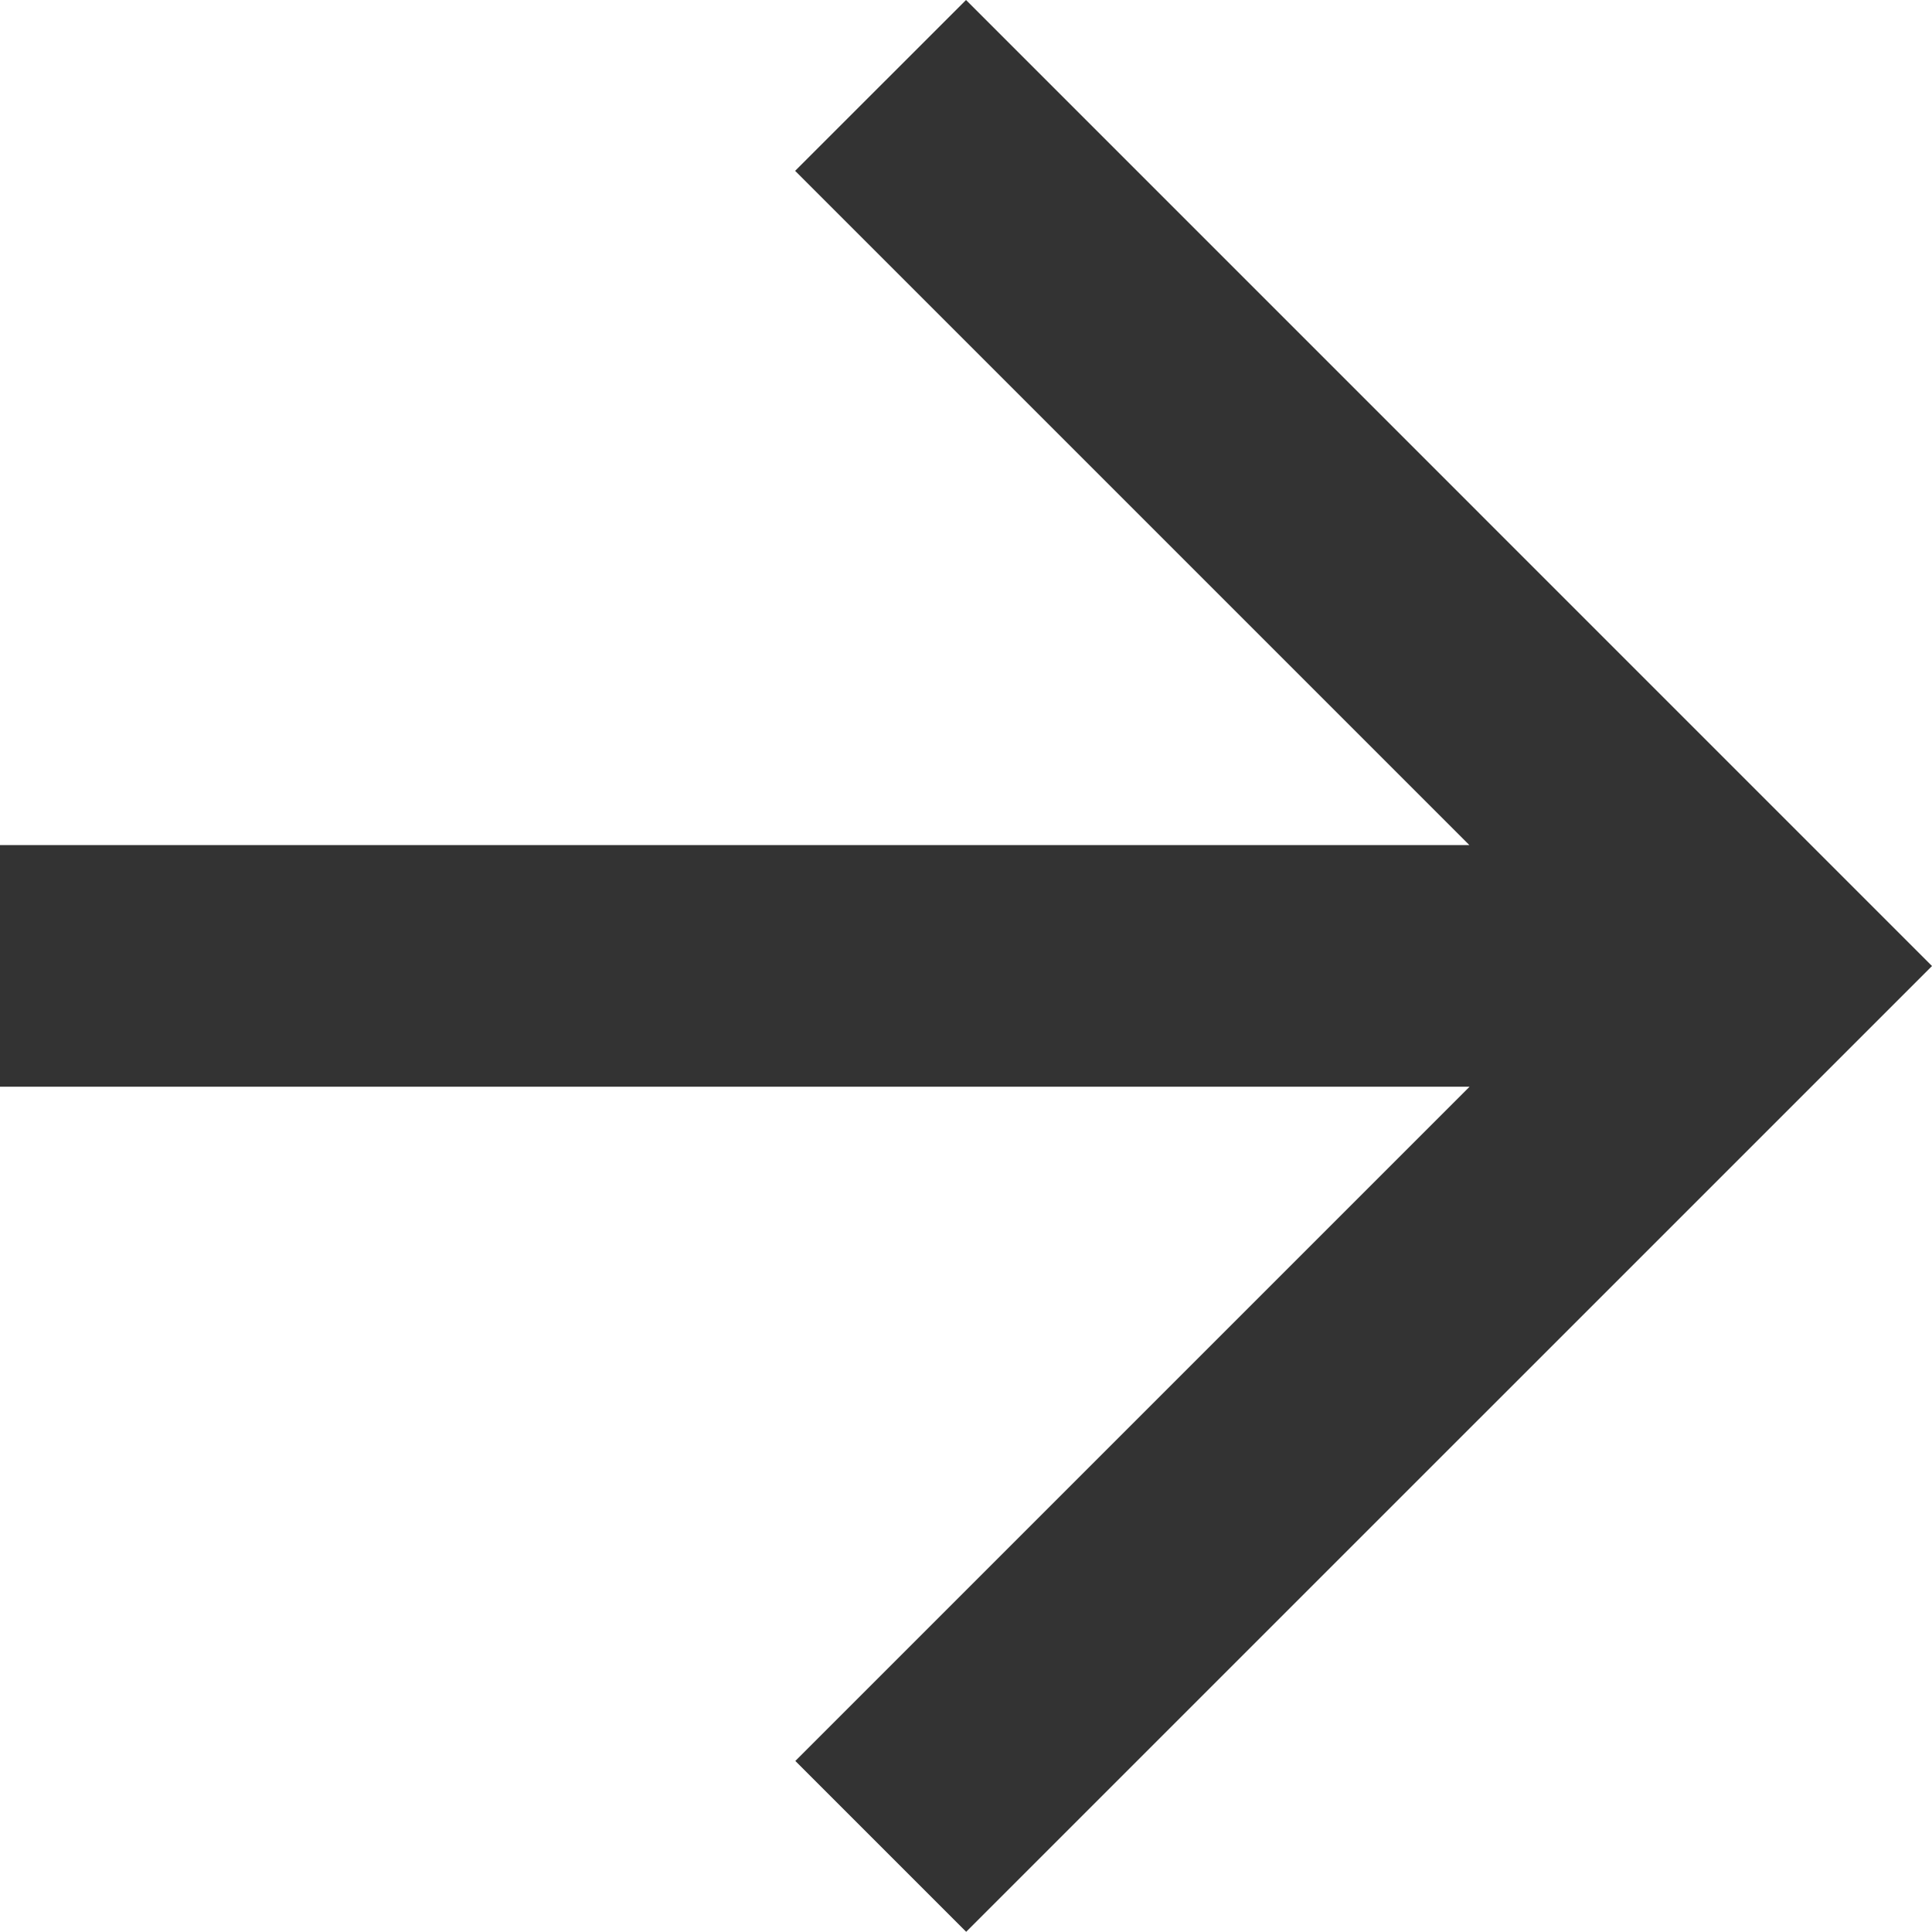
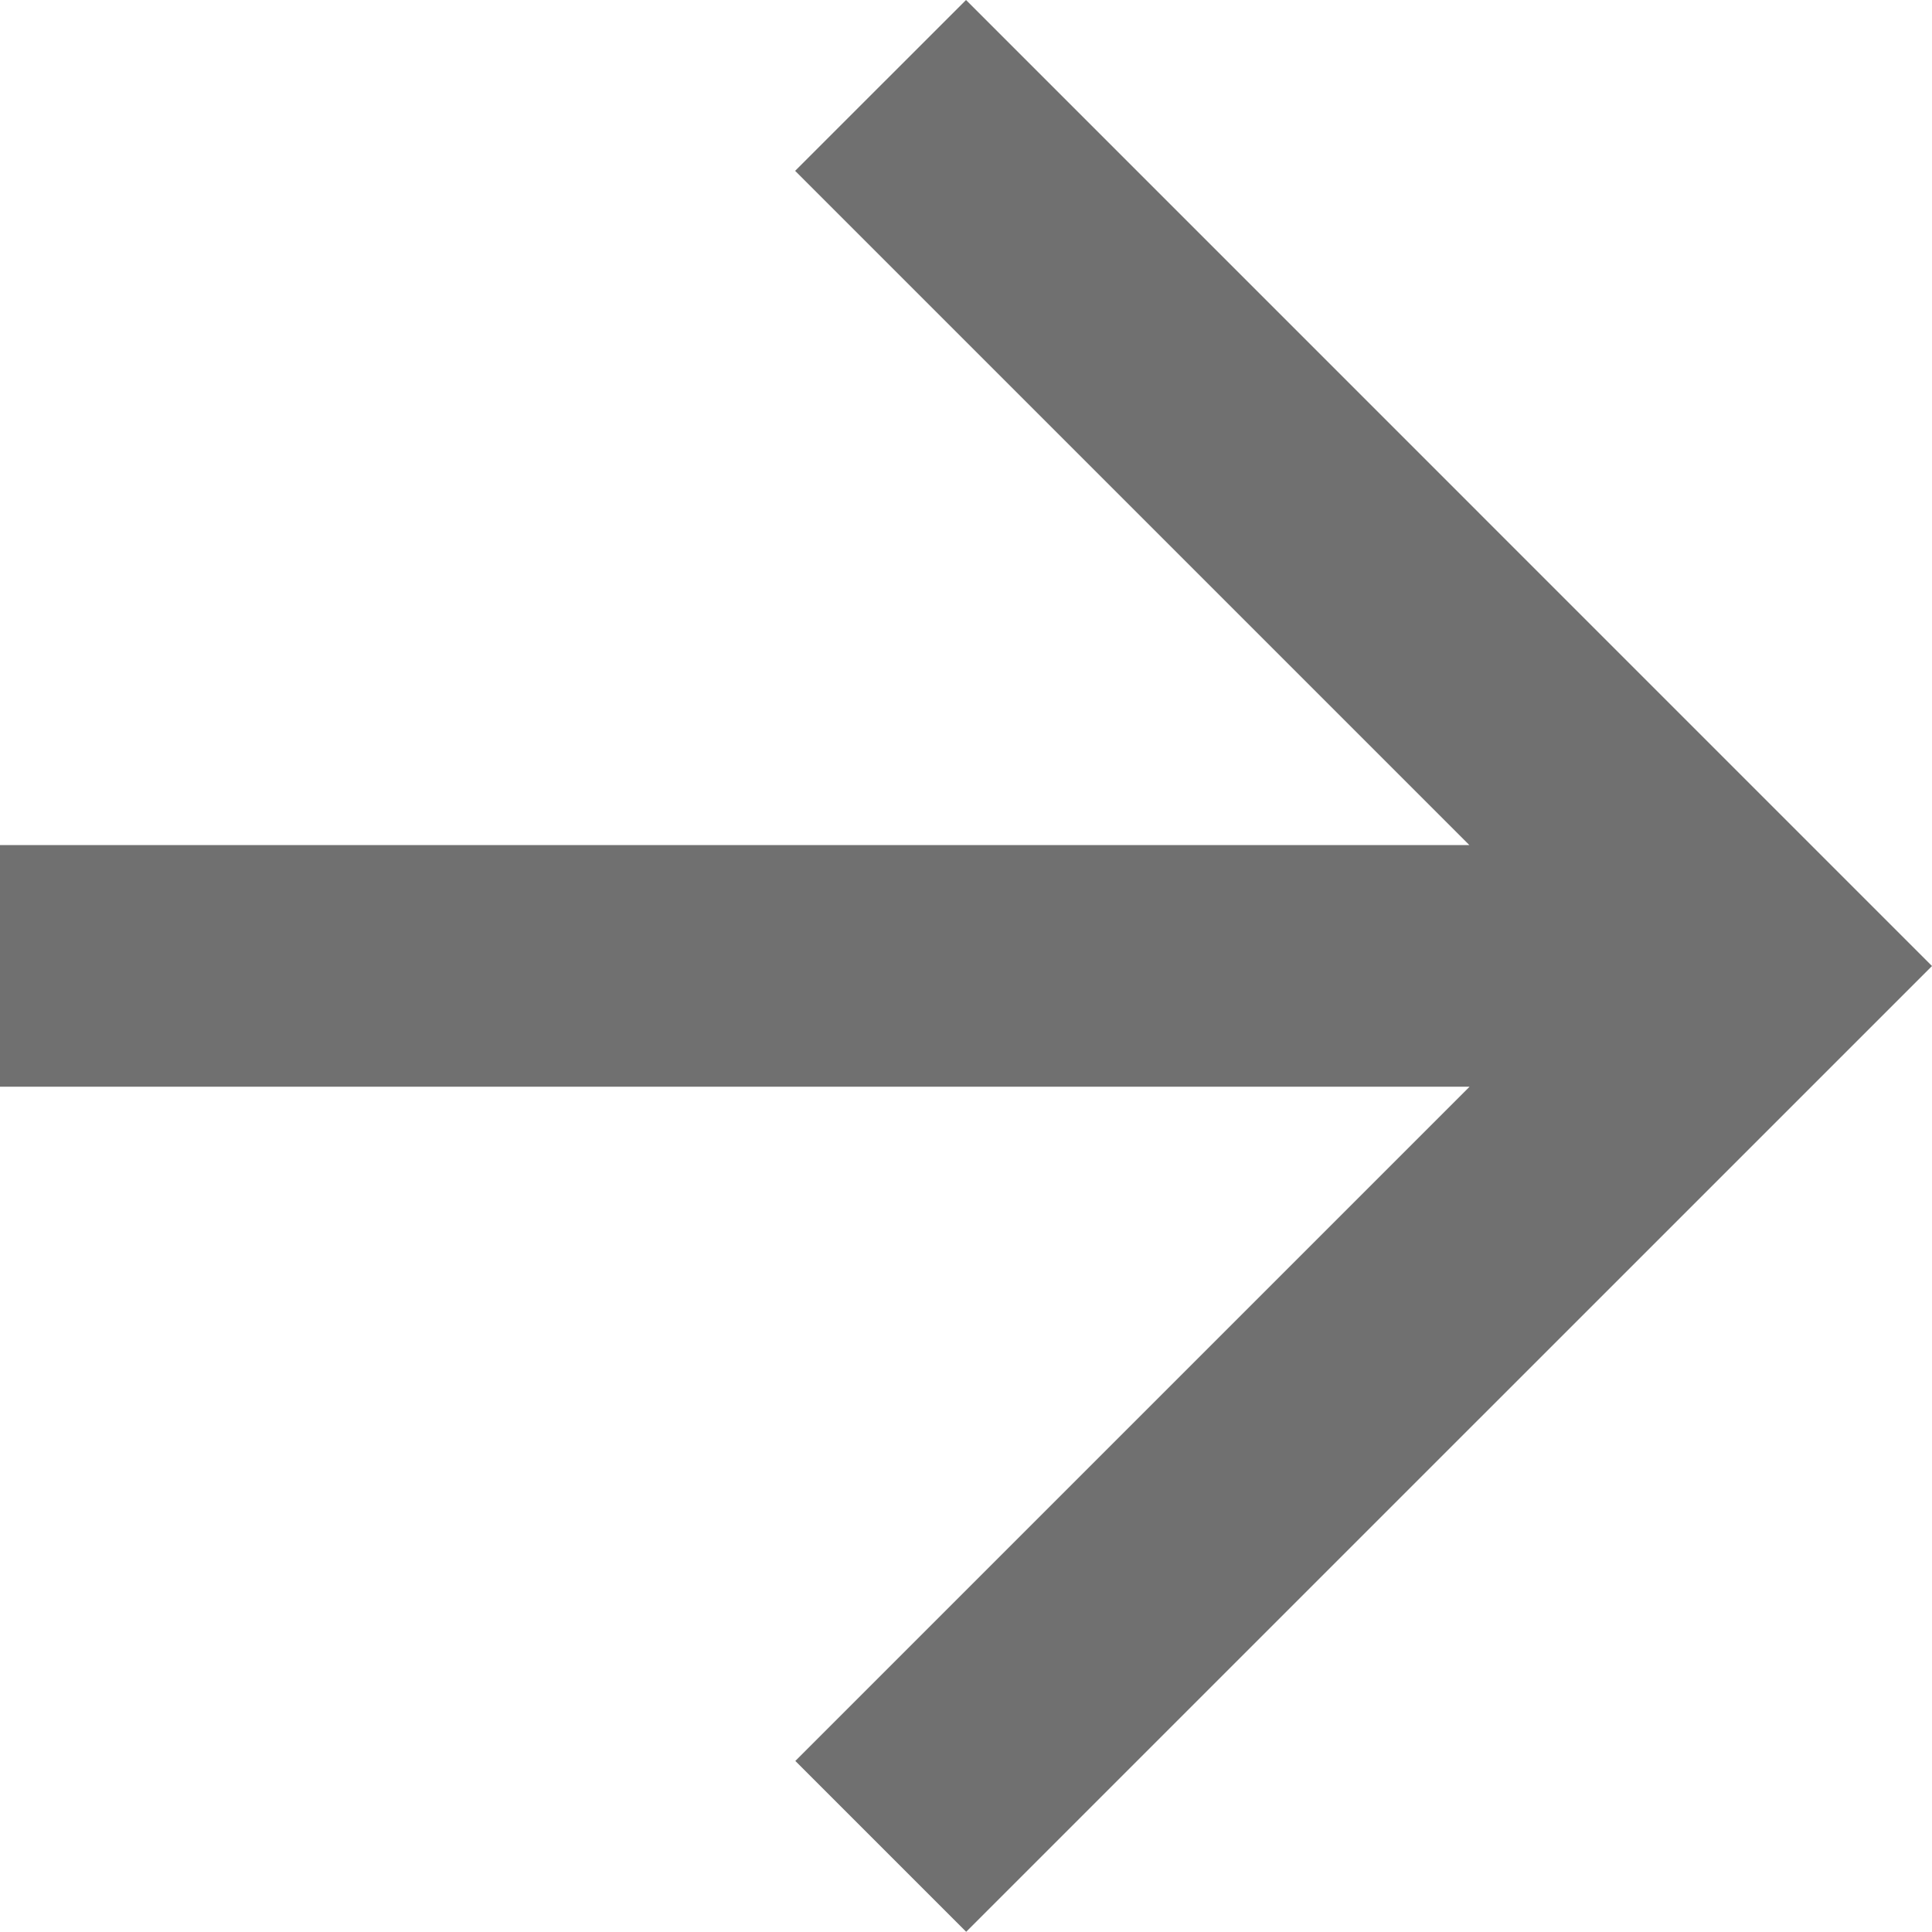
<svg xmlns="http://www.w3.org/2000/svg" width="38.685" height="38.685" viewBox="0 0 38.685 38.685">
-   <path id="Path_2162" className="arrow" data-name="Path 2162" d="M19.343,0,15.921,3.421l13.5,13.5H0V21.76H29.425l-13.5,13.5,3.421,3.421L38.685,19.343Z" fill="#333" />
+   <path id="Path_2162" class="arrow" data-name="Path 2162" d="M19.343,0,15.921,3.421l13.5,13.5H0V21.76H29.425l-13.5,13.5,3.421,3.421L38.685,19.343Z" fill="#707070" />
</svg>
